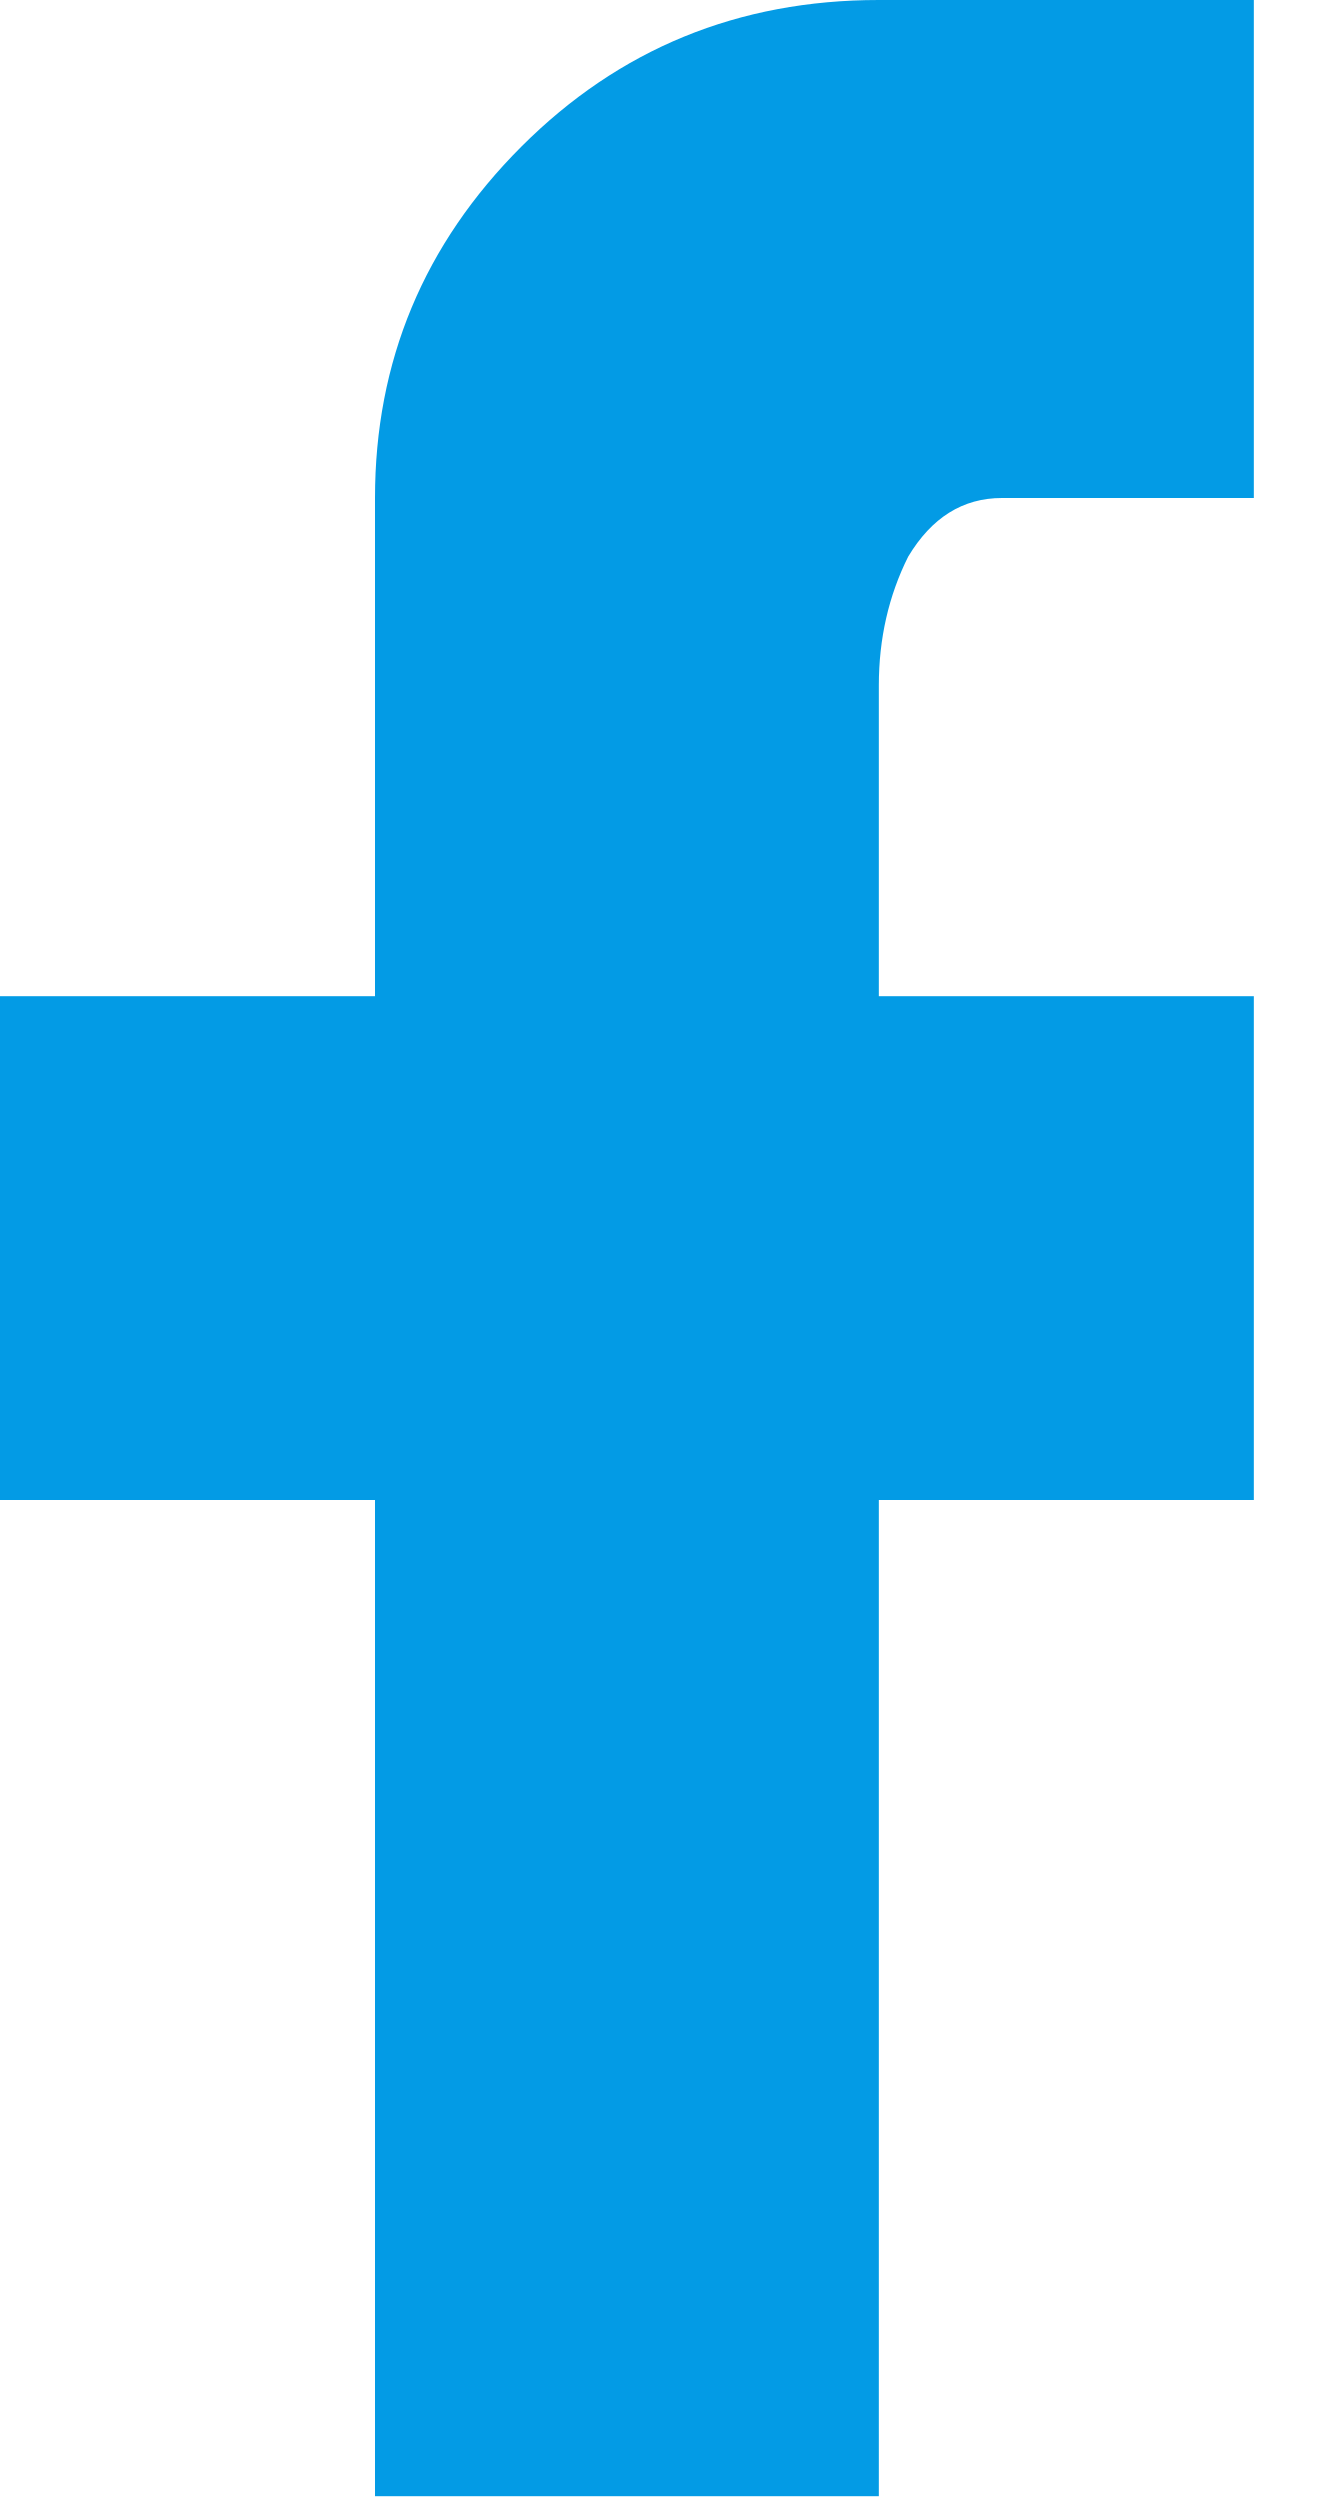
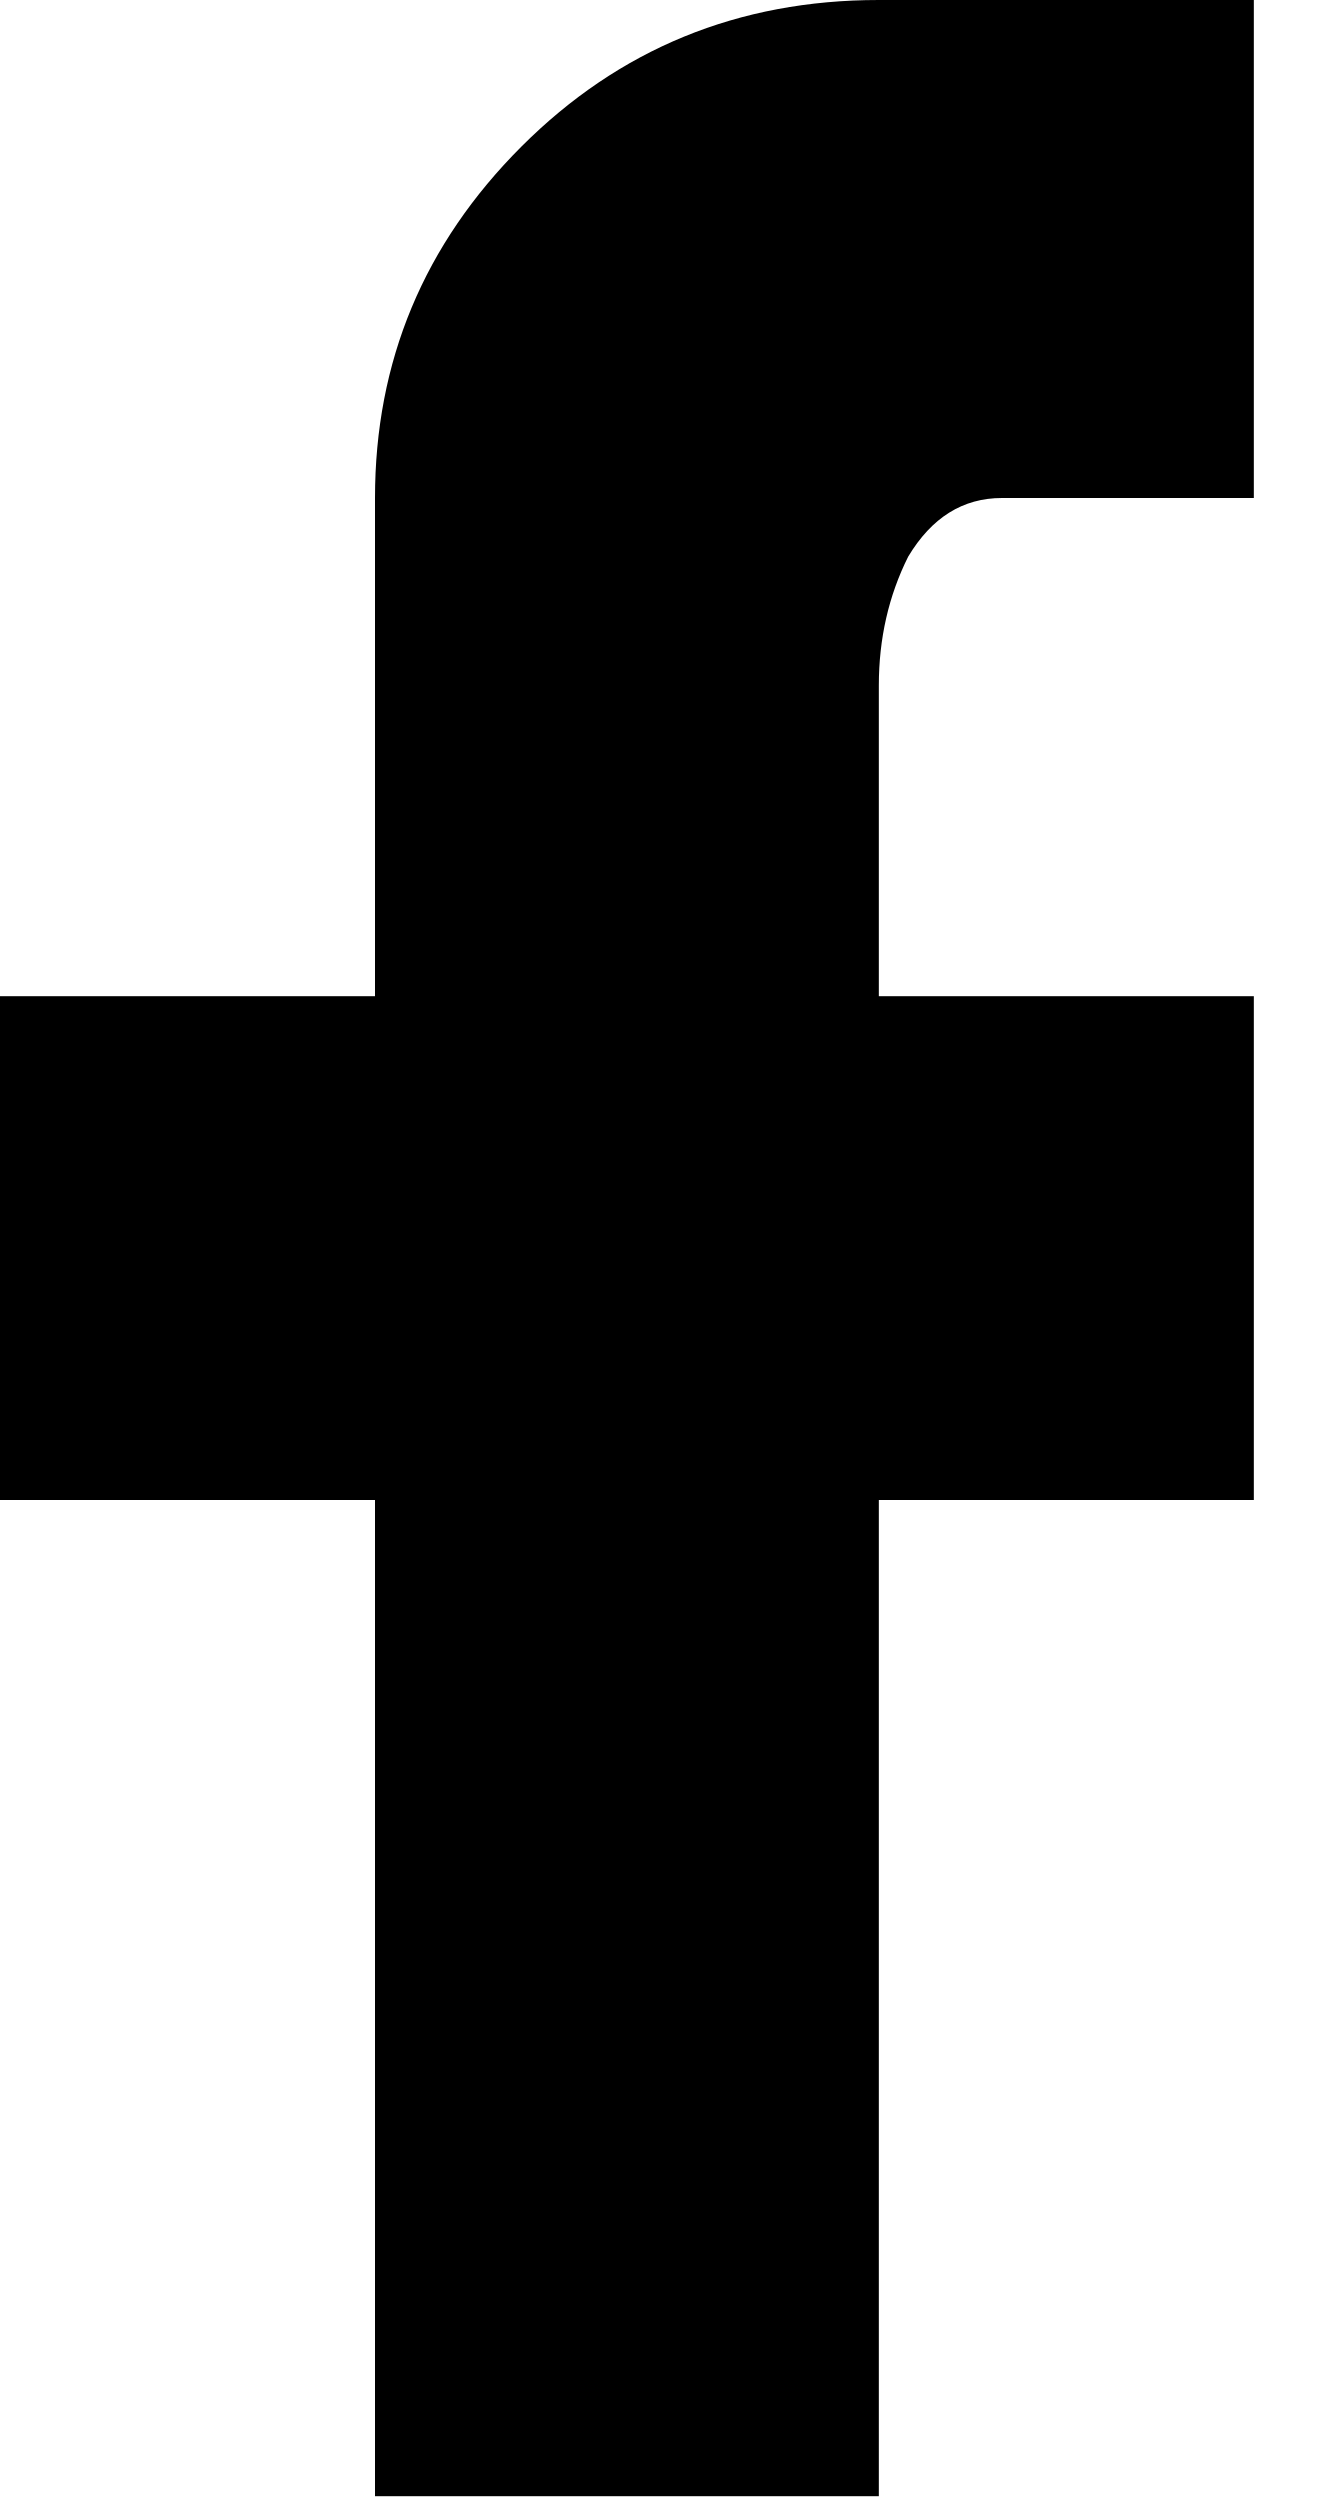
- <svg xmlns="http://www.w3.org/2000/svg" width="8" height="15" viewBox="0 0 8 15" fill="none">
-   <path d="M7.523 0V2.988H6.012C5.777 2.988 5.59 3.105 5.449 3.34C5.332 3.574 5.273 3.832 5.273 4.113V5.977H7.523V9H5.273V14.977H2.25V9H0V5.977H2.25V2.988C2.25 2.168 2.543 1.465 3.129 0.879C3.715 0.293 4.43 0 5.273 0H7.523Z" fill="#039BE5" />
+ <svg xmlns="http://www.w3.org/2000/svg" width="8" height="15" viewBox="0 0 8 15">
+   <path d="M7.523 0V2.988H6.012C5.777 2.988 5.59 3.105 5.449 3.34C5.332 3.574 5.273 3.832 5.273 4.113V5.977H7.523V9H5.273V14.977H2.25V9H0V5.977H2.25V2.988C2.25 2.168 2.543 1.465 3.129 0.879C3.715 0.293 4.43 0 5.273 0H7.523Z" />
</svg>
